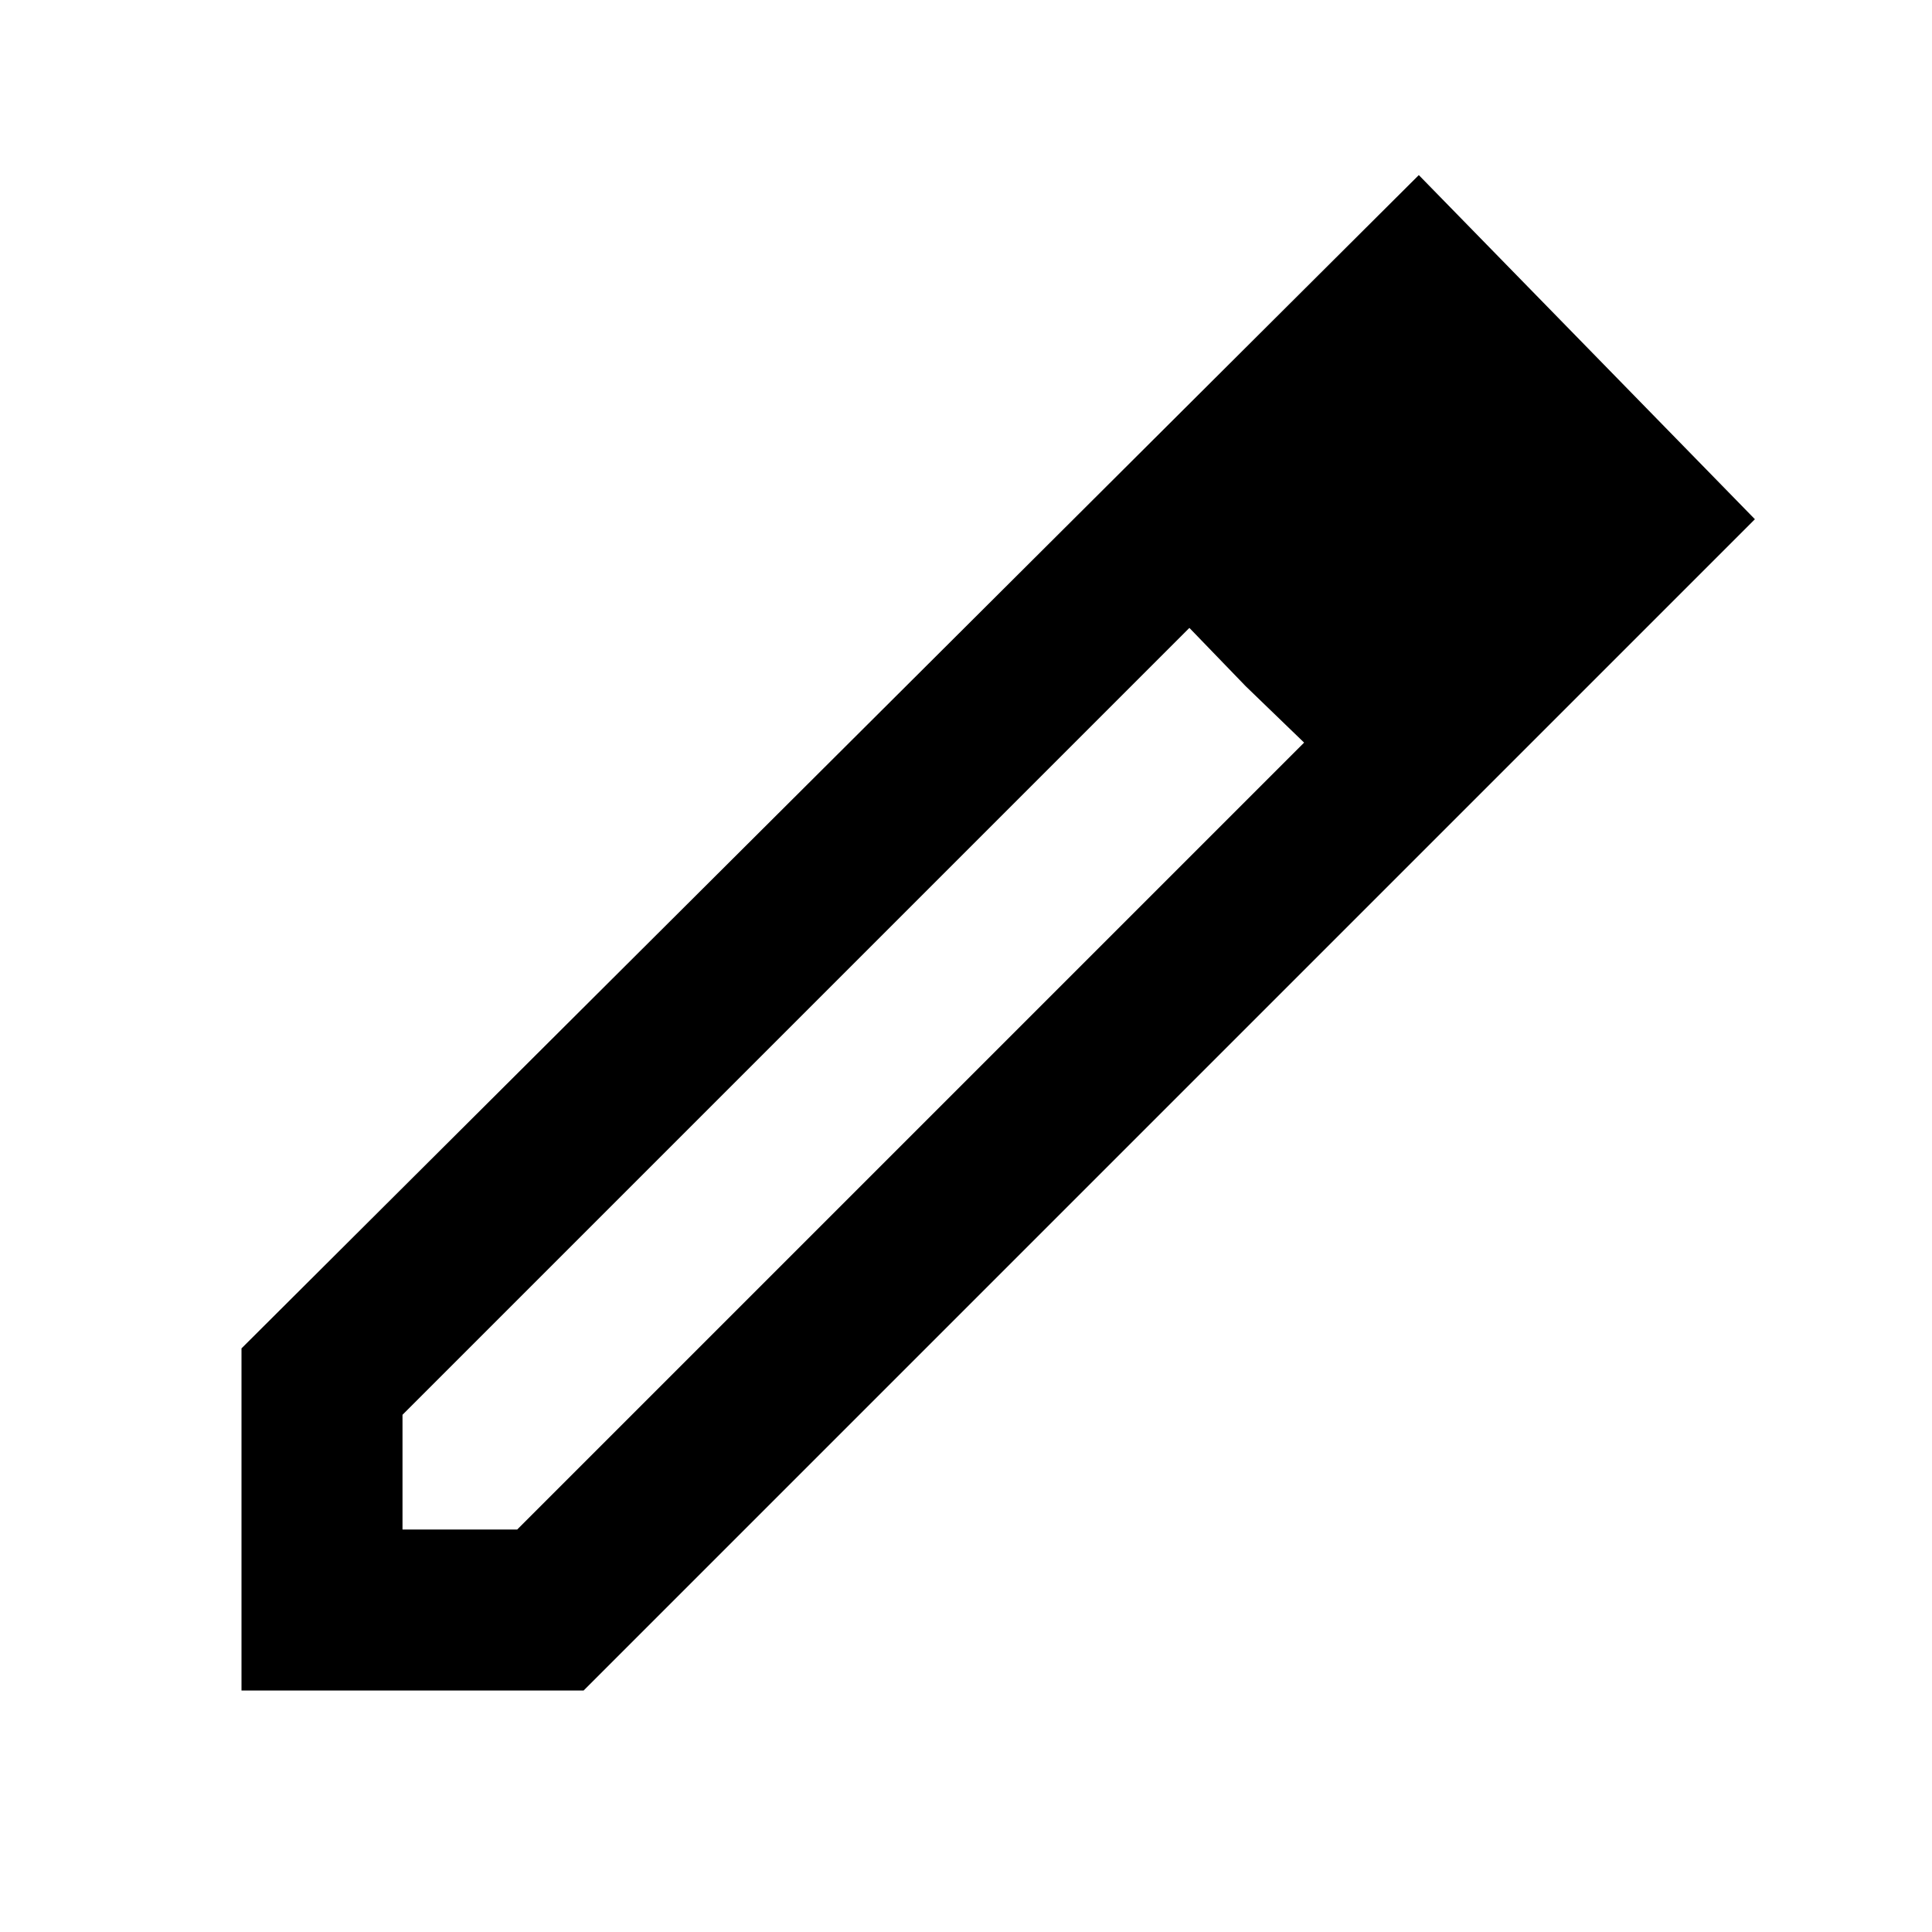
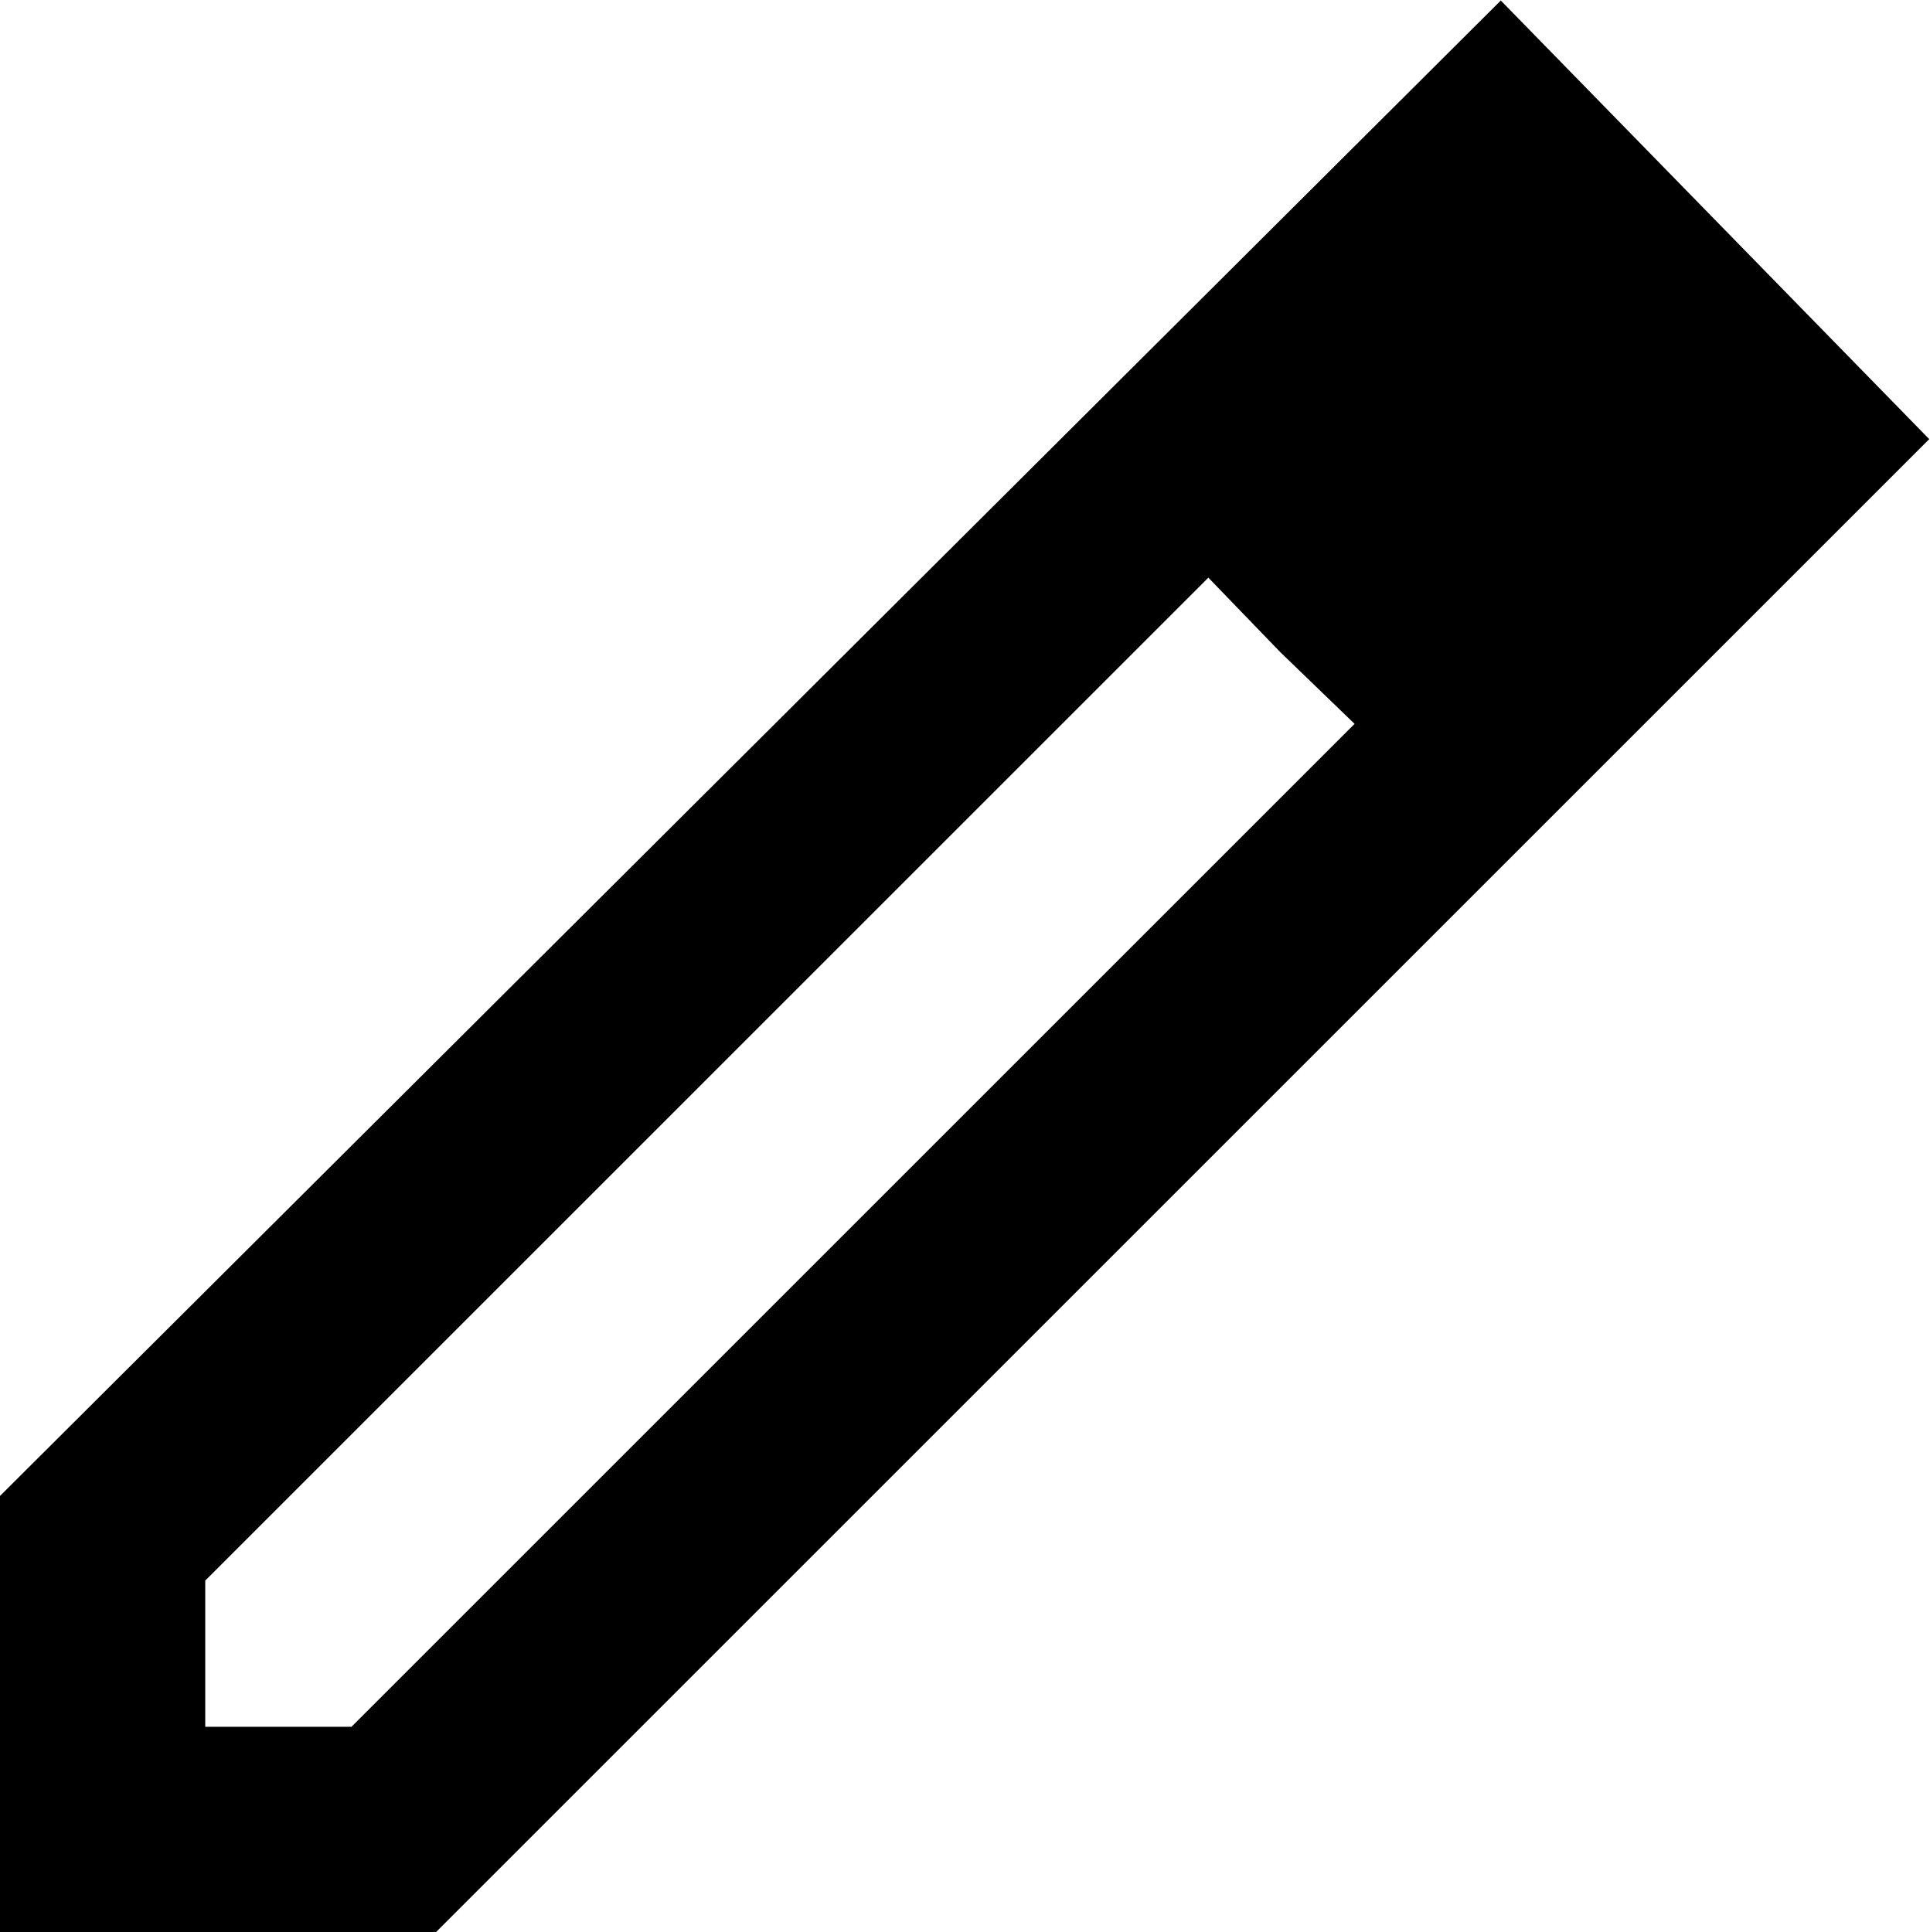
- <svg xmlns="http://www.w3.org/2000/svg" width="24" height="24" viewBox="0 0 24 24">
+ <svg xmlns="http://www.w3.org/2000/svg" viewBox="3 2.17 18.8 18.83">
  <path fill="currentColor" d="M5 19h1.425L16.2 9.225L14.775 7.8L5 17.575zm-2 2v-4.25L17.625 2.175L21.8 6.45L7.25 21zM19 6.4L17.6 5zm-3.525 2.125l-.7-.725L16.2 9.225z" />
</svg>
